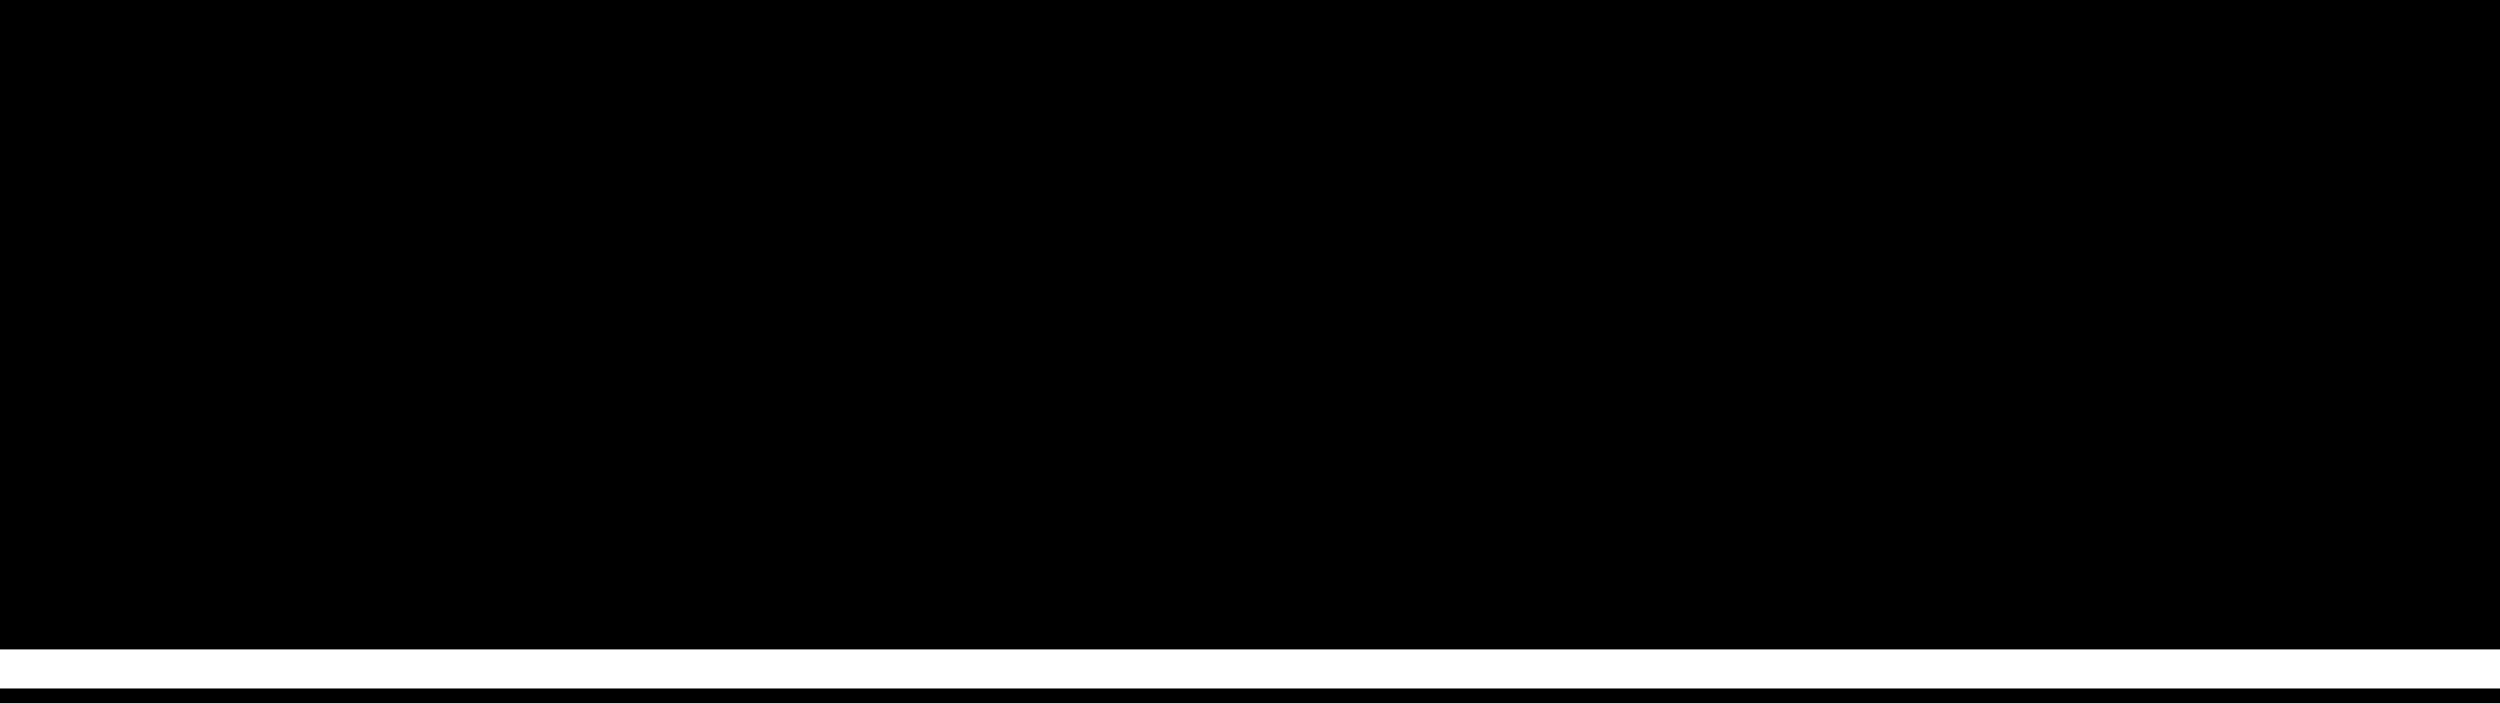
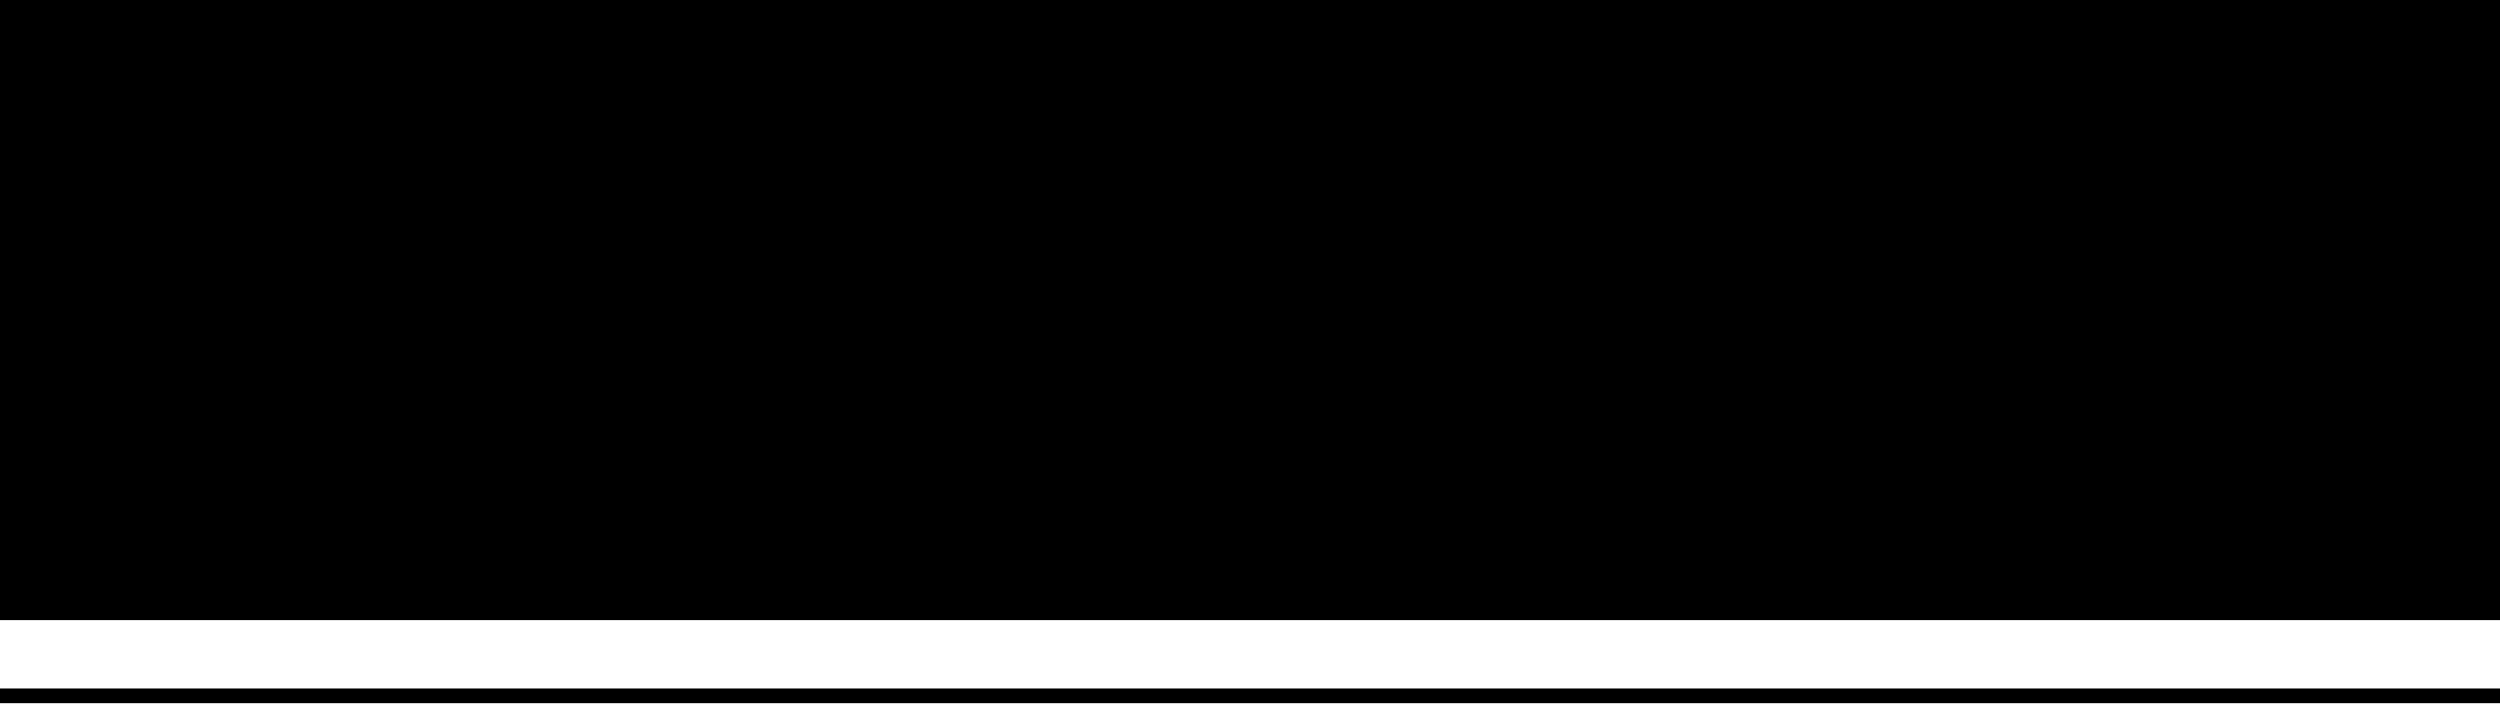
<svg xmlns="http://www.w3.org/2000/svg" width="2560" height="720" viewBox="0 0 2560 720" role="img" aria-label="M01 walk mask">
  <rect width="2560" height="720" fill="#000" />
-   <rect x="0" y="665" width="2560" height="40" fill="#fff" />
+   <rect x="0" y="635" width="2560" height="70" fill="#fff" />
</svg>
